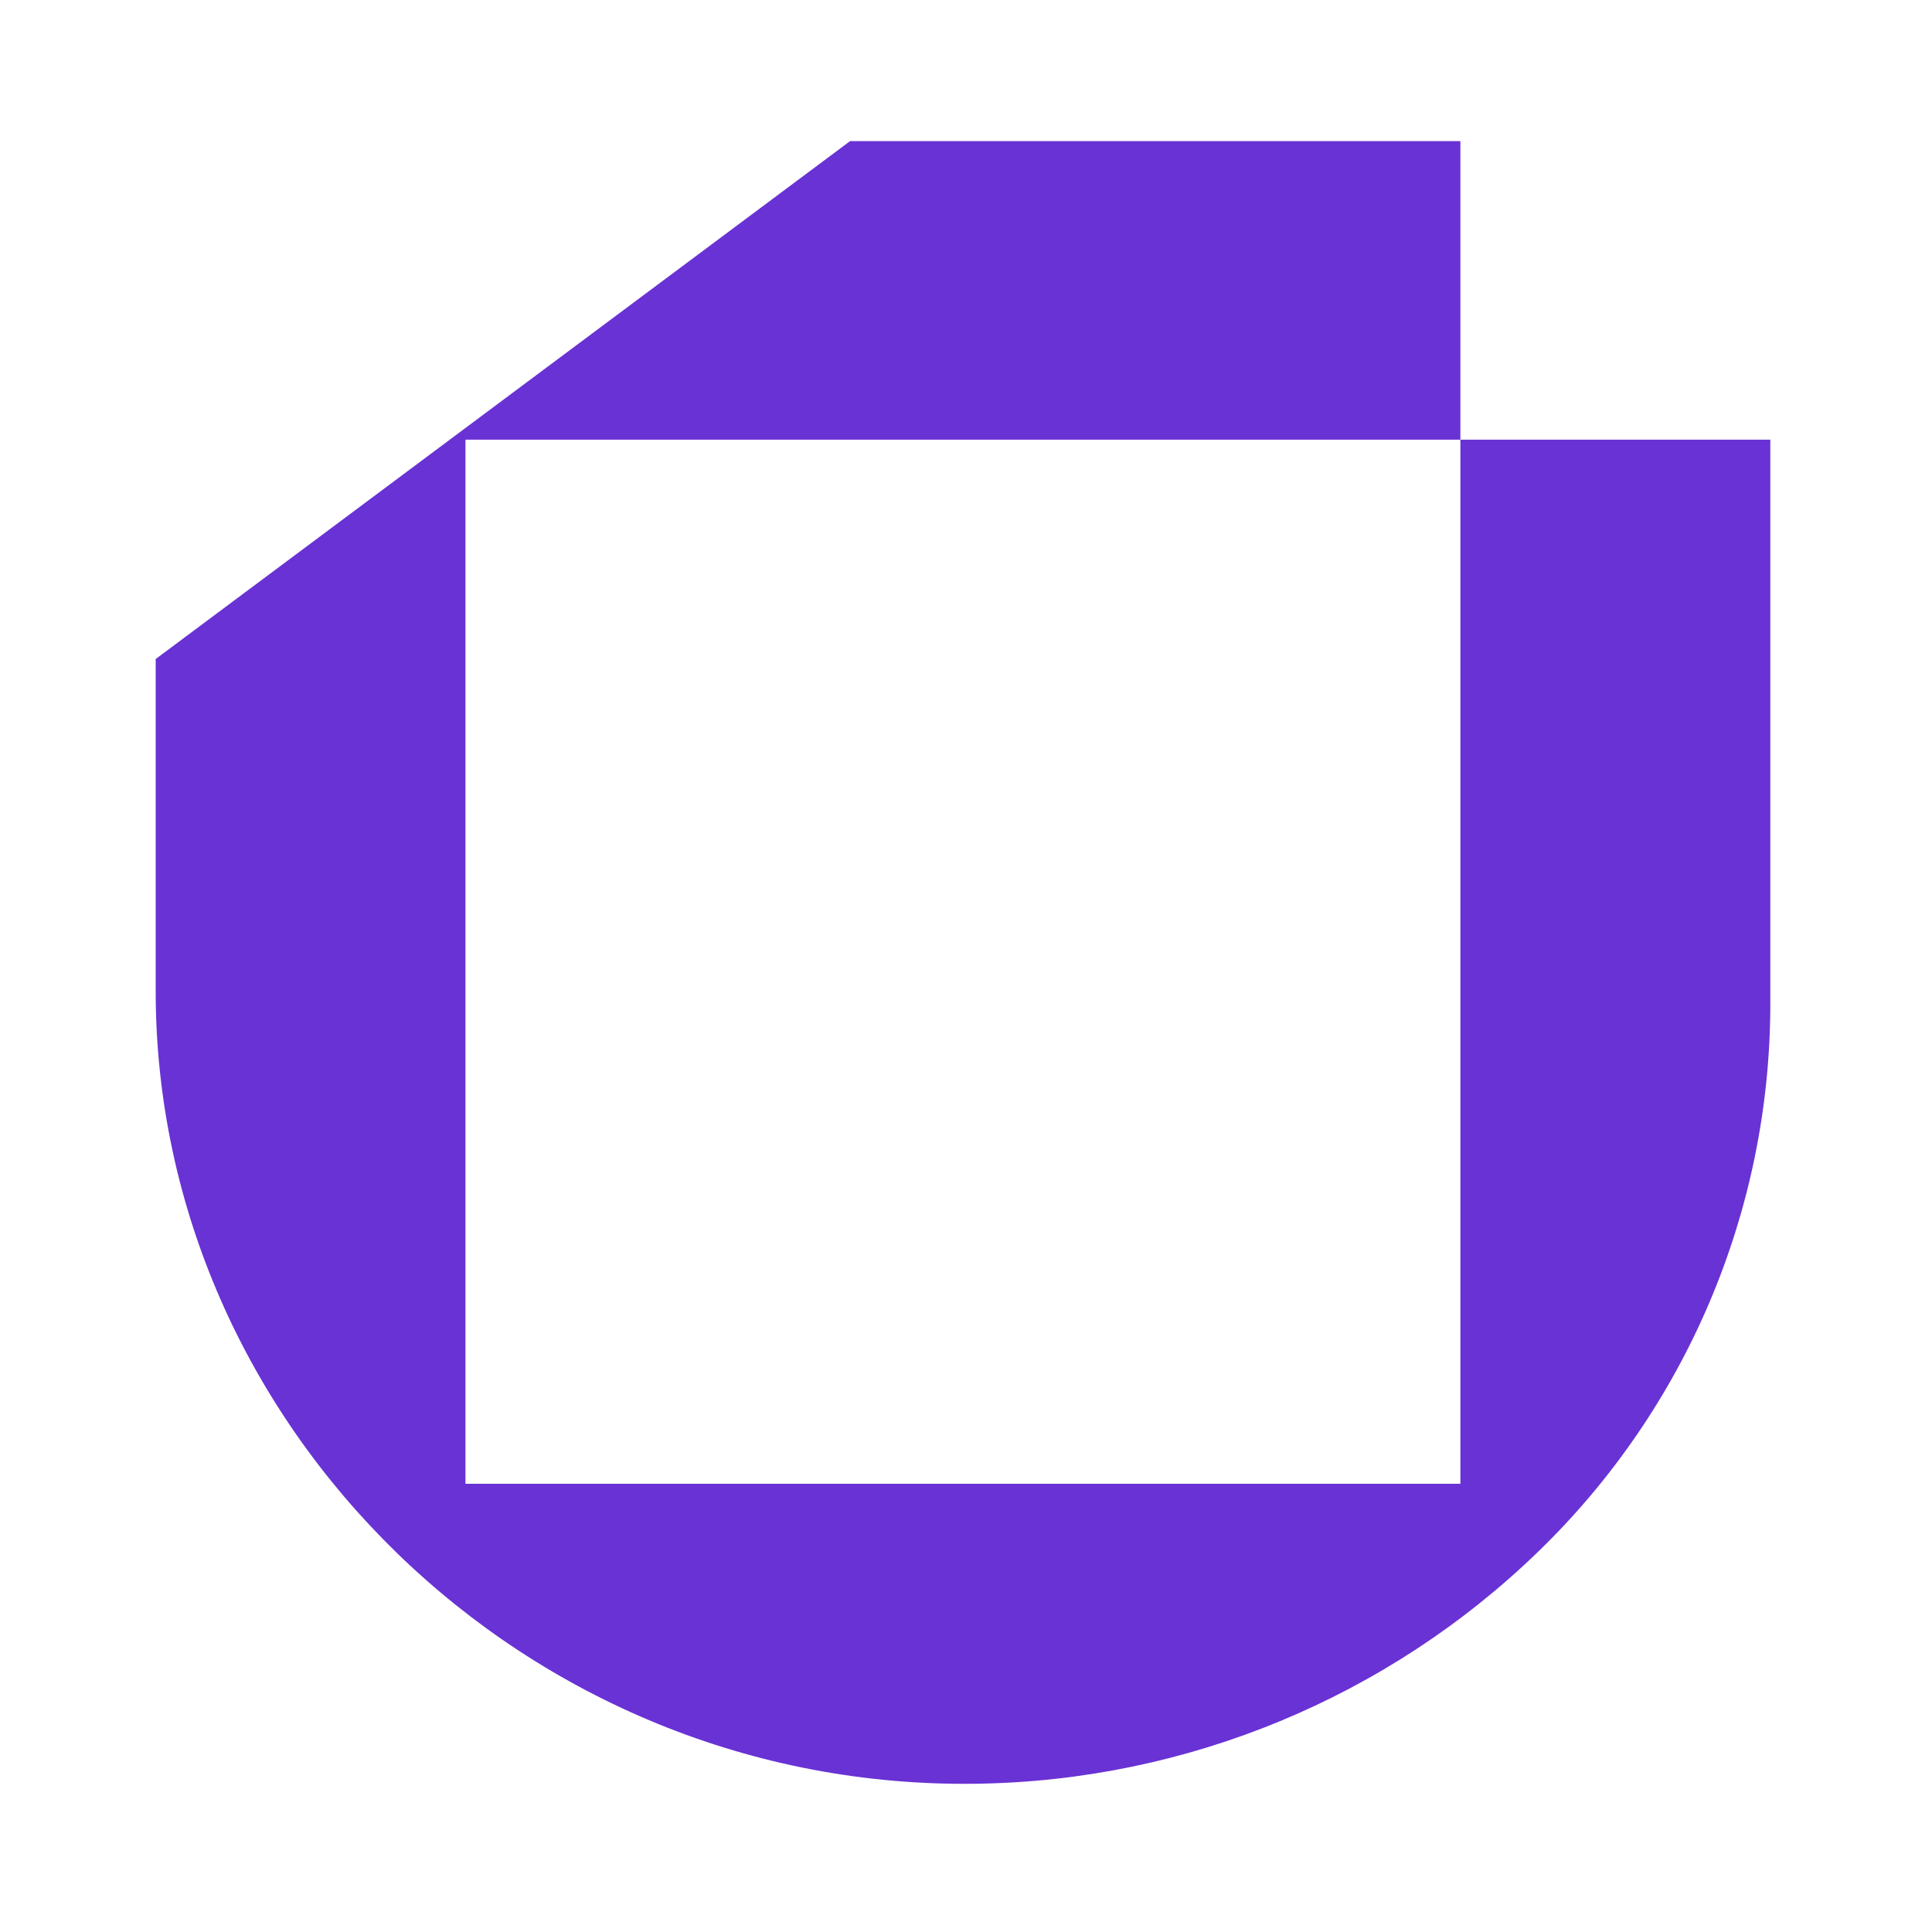
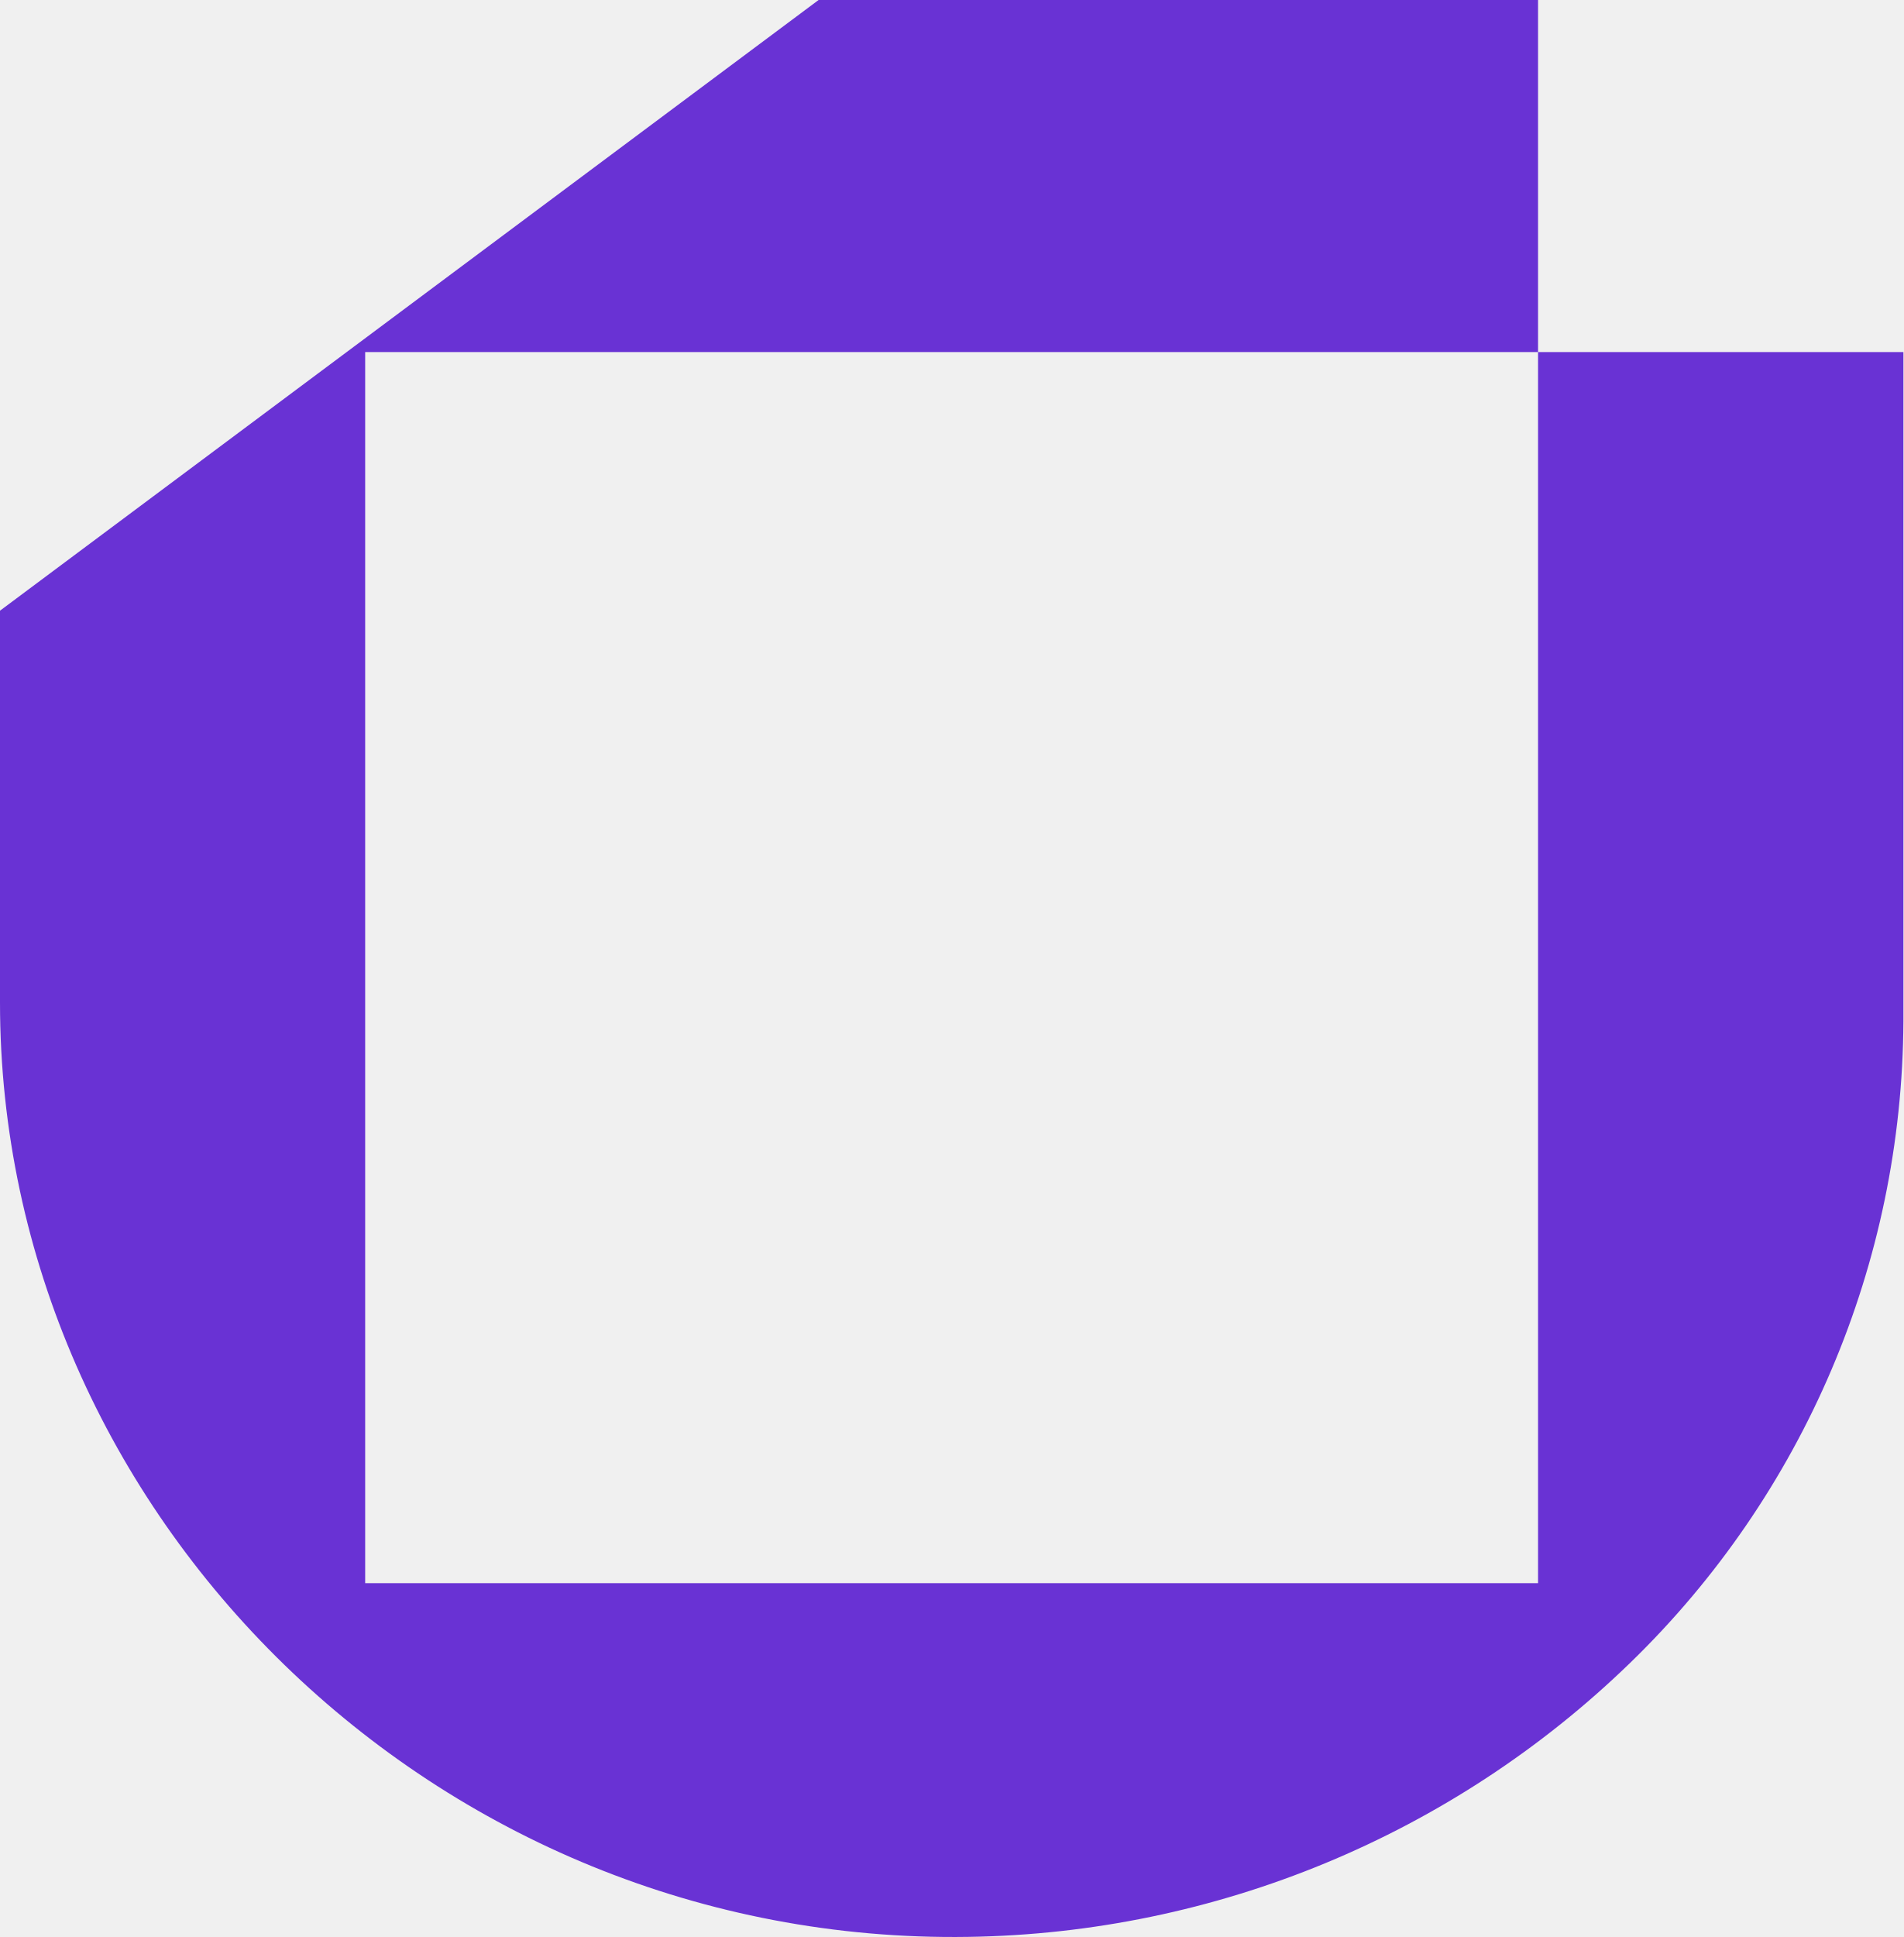
- <svg xmlns="http://www.w3.org/2000/svg" width="75" height="75" viewBox="0 0 75 75">
-   <rect width="75" height="75" fill="#fff" />
-   <path d="M56.692,17.068V57.6H18.069V17.068H56.692V5.478H33L6.044,25.583v12.9c0,16.864,14.349,31.031,31.879,30.761a31.979,31.979,0,0,0,21.8-9.019,29.6,29.6,0,0,0,9-21.121V17.068Z" transform="translate(0)" fill="#6932d4" />
+ <svg xmlns="http://www.w3.org/2000/svg" width="62.679" height="63.77" viewBox="0 0 62.679 63.77">
+   <path d="M56.692,17.068V57.6H18.069V17.068H56.692V5.478H33L6.044,25.583v12.9c0,16.864,14.349,31.031,31.879,30.761a31.979,31.979,0,0,0,21.8-9.019,29.6,29.6,0,0,0,9-21.121V17.068Z" transform="translate(-6.044 -5.478)" fill="#6932d4" />
</svg>
